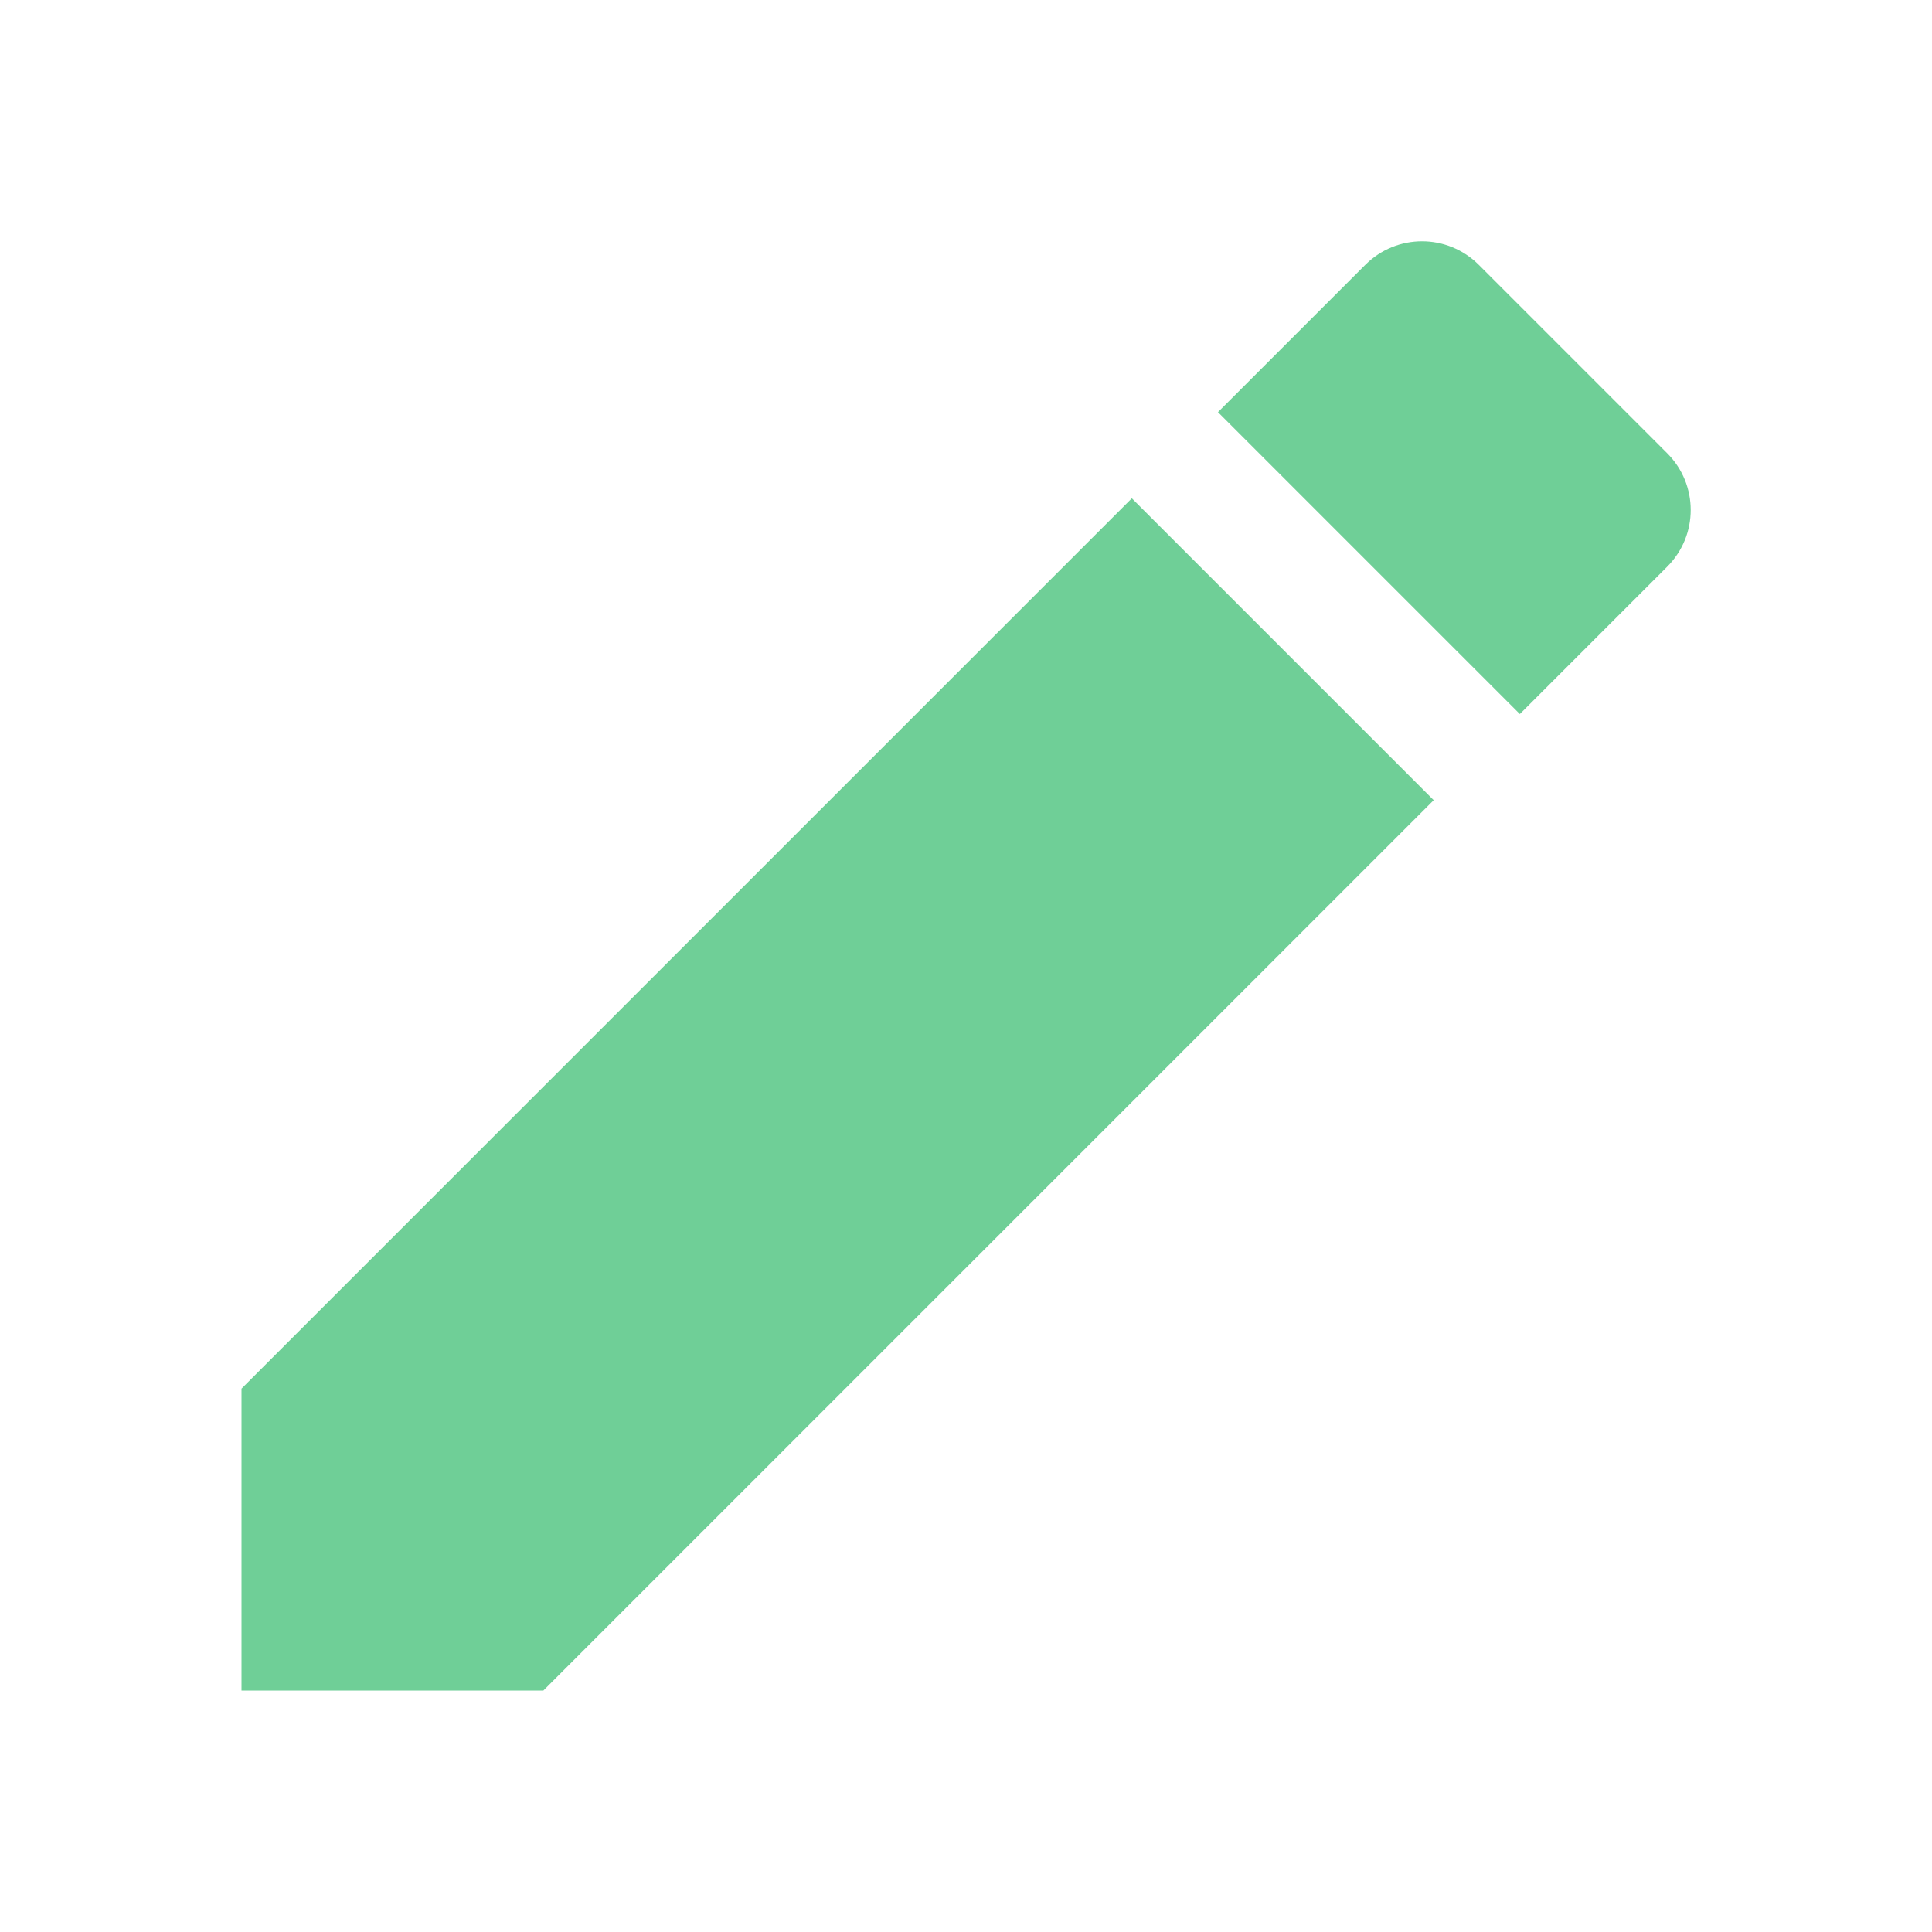
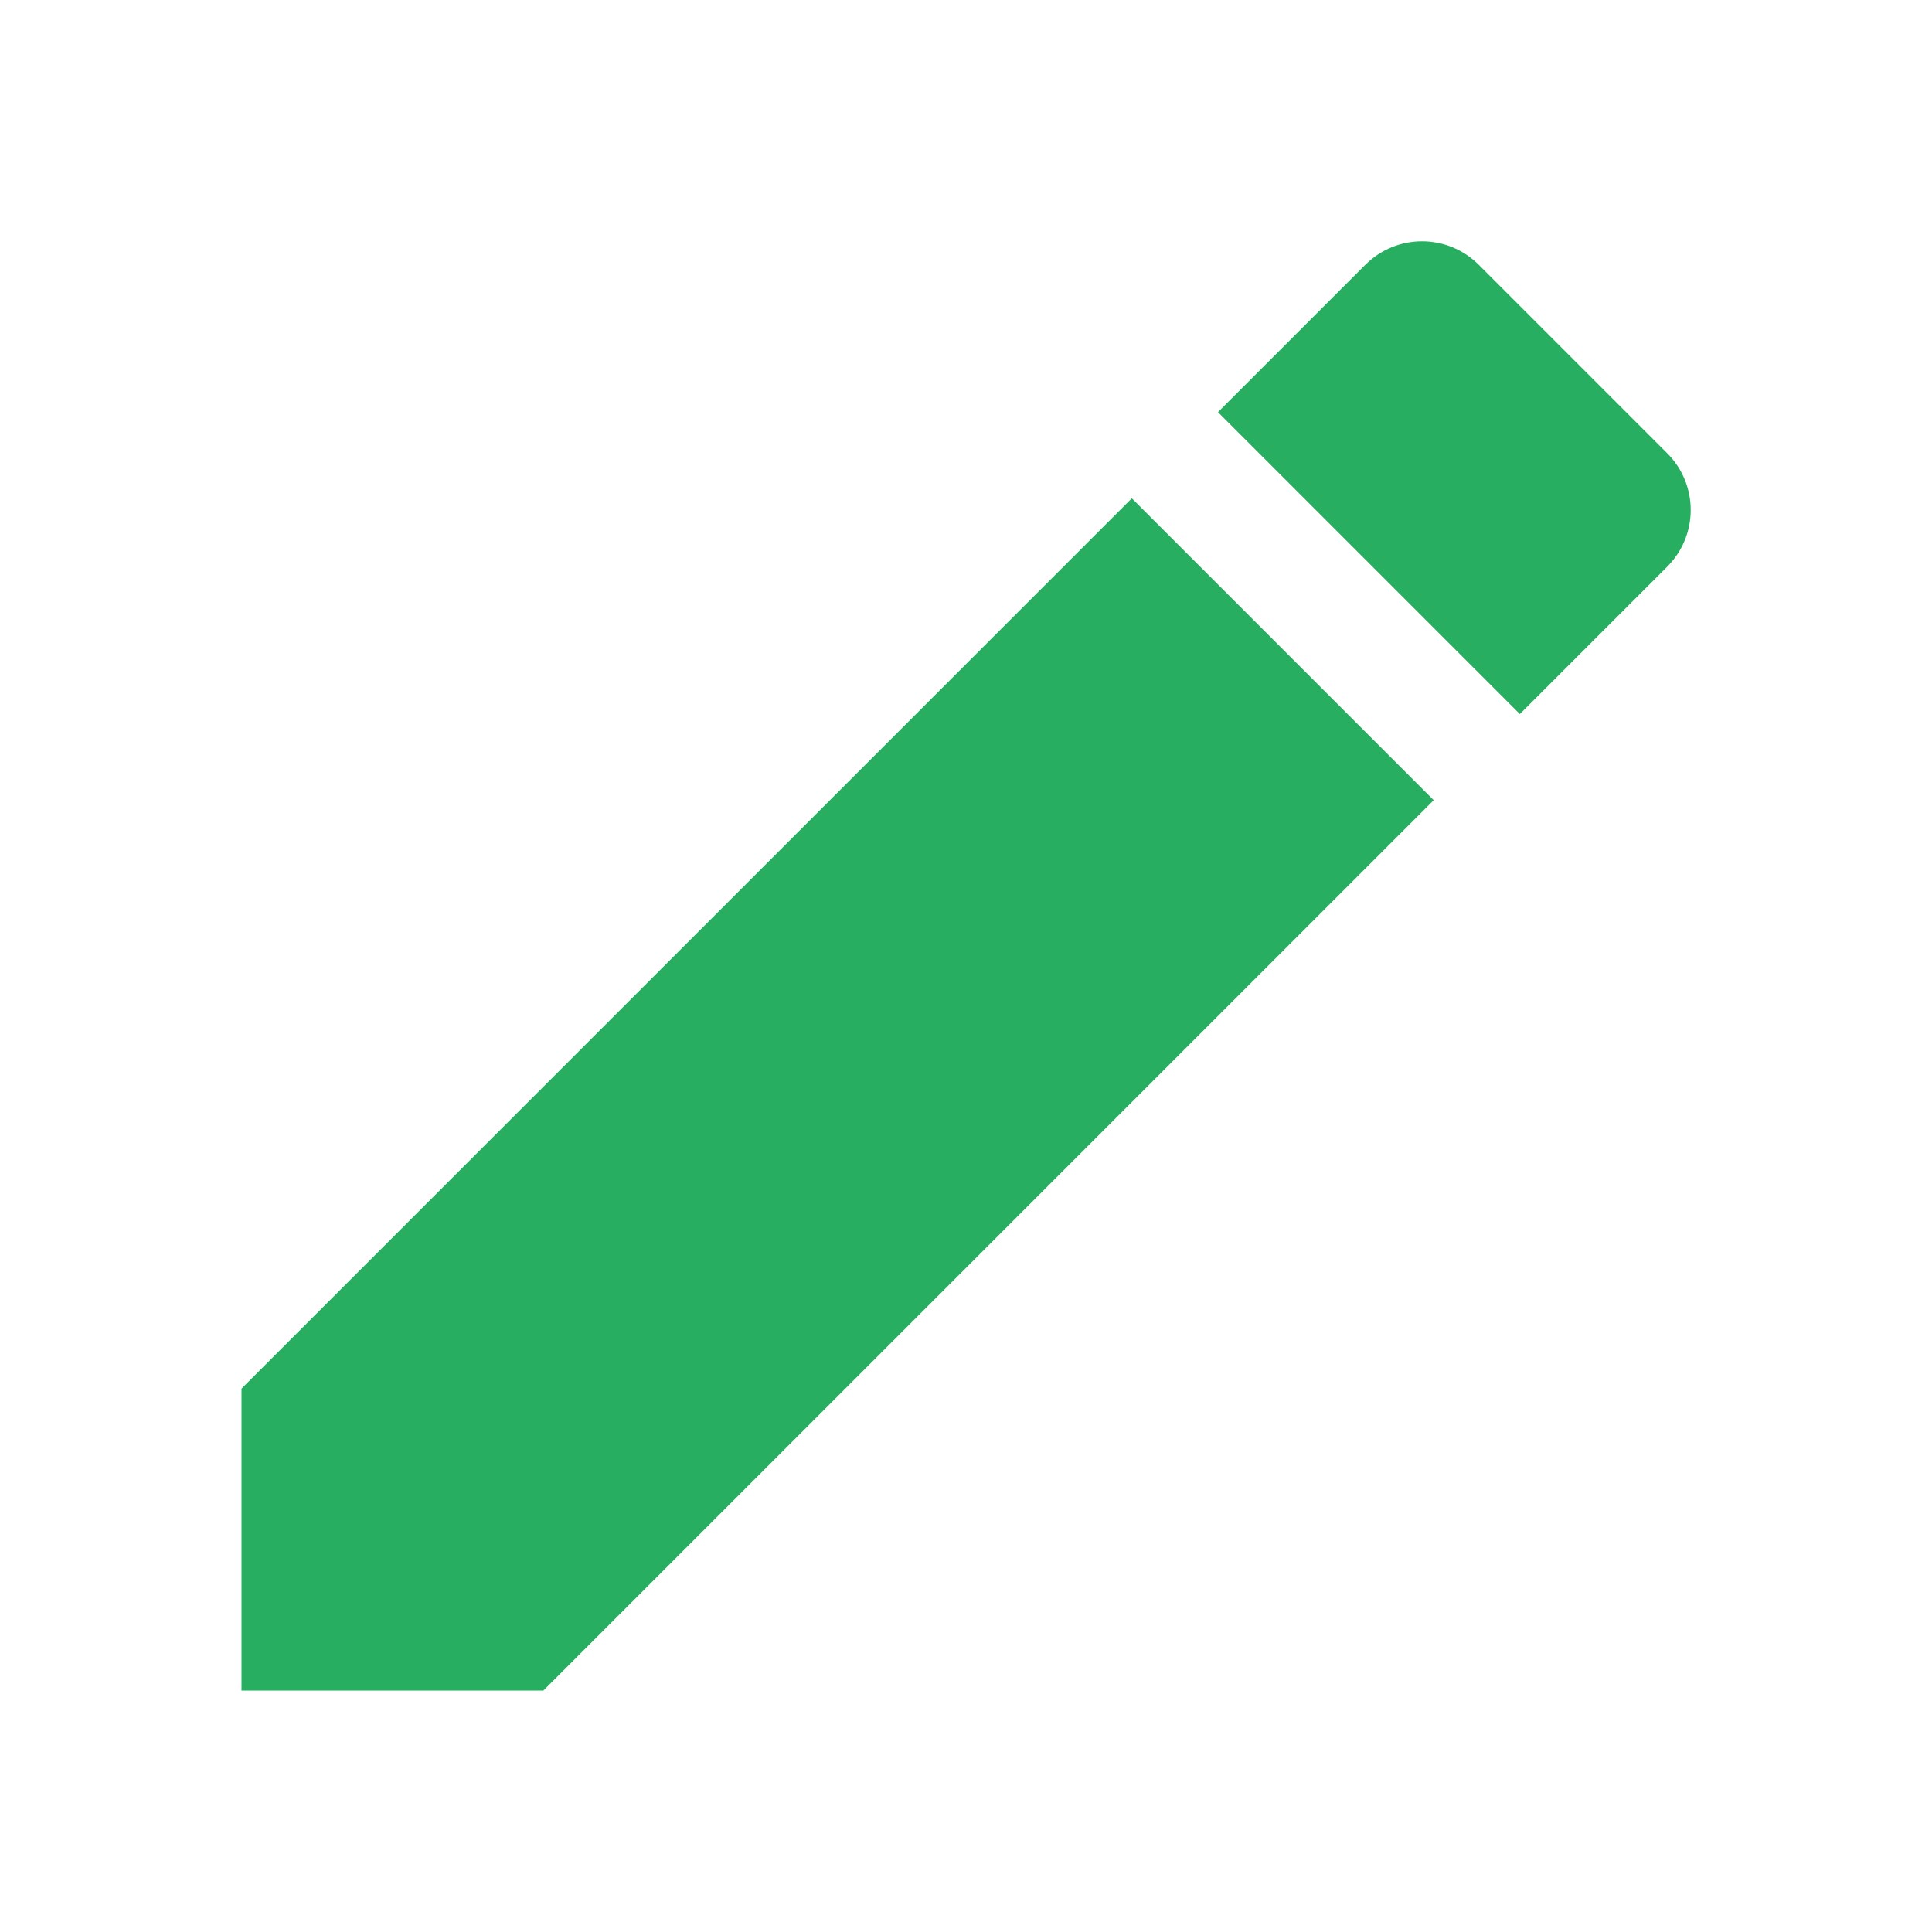
<svg xmlns="http://www.w3.org/2000/svg" width="24" height="24" viewBox="0 0 24 24">
-   <path d="M3 17.25V21h3.75L17.81 9.94l-3.75-3.75L3 17.25zM20.71 7.04c.39-.39.39-1.02 0-1.41l-2.34-2.34c-.39-.39-1.02-.39-1.41 0l-1.83 1.83 3.75 3.75 1.83-1.83z" fill="#6fcf97" />
+   <path d="M3 17.25V21h3.75L17.81 9.94l-3.75-3.75L3 17.25zM20.71 7.04c.39-.39.39-1.02 0-1.41l-2.34-2.34c-.39-.39-1.02-.39-1.41 0l-1.83 1.83 3.75 3.75 1.83-1.83z" fill="#27ae60" />
  <path d="M0 0h24v24H0z" fill="none" />
</svg>
